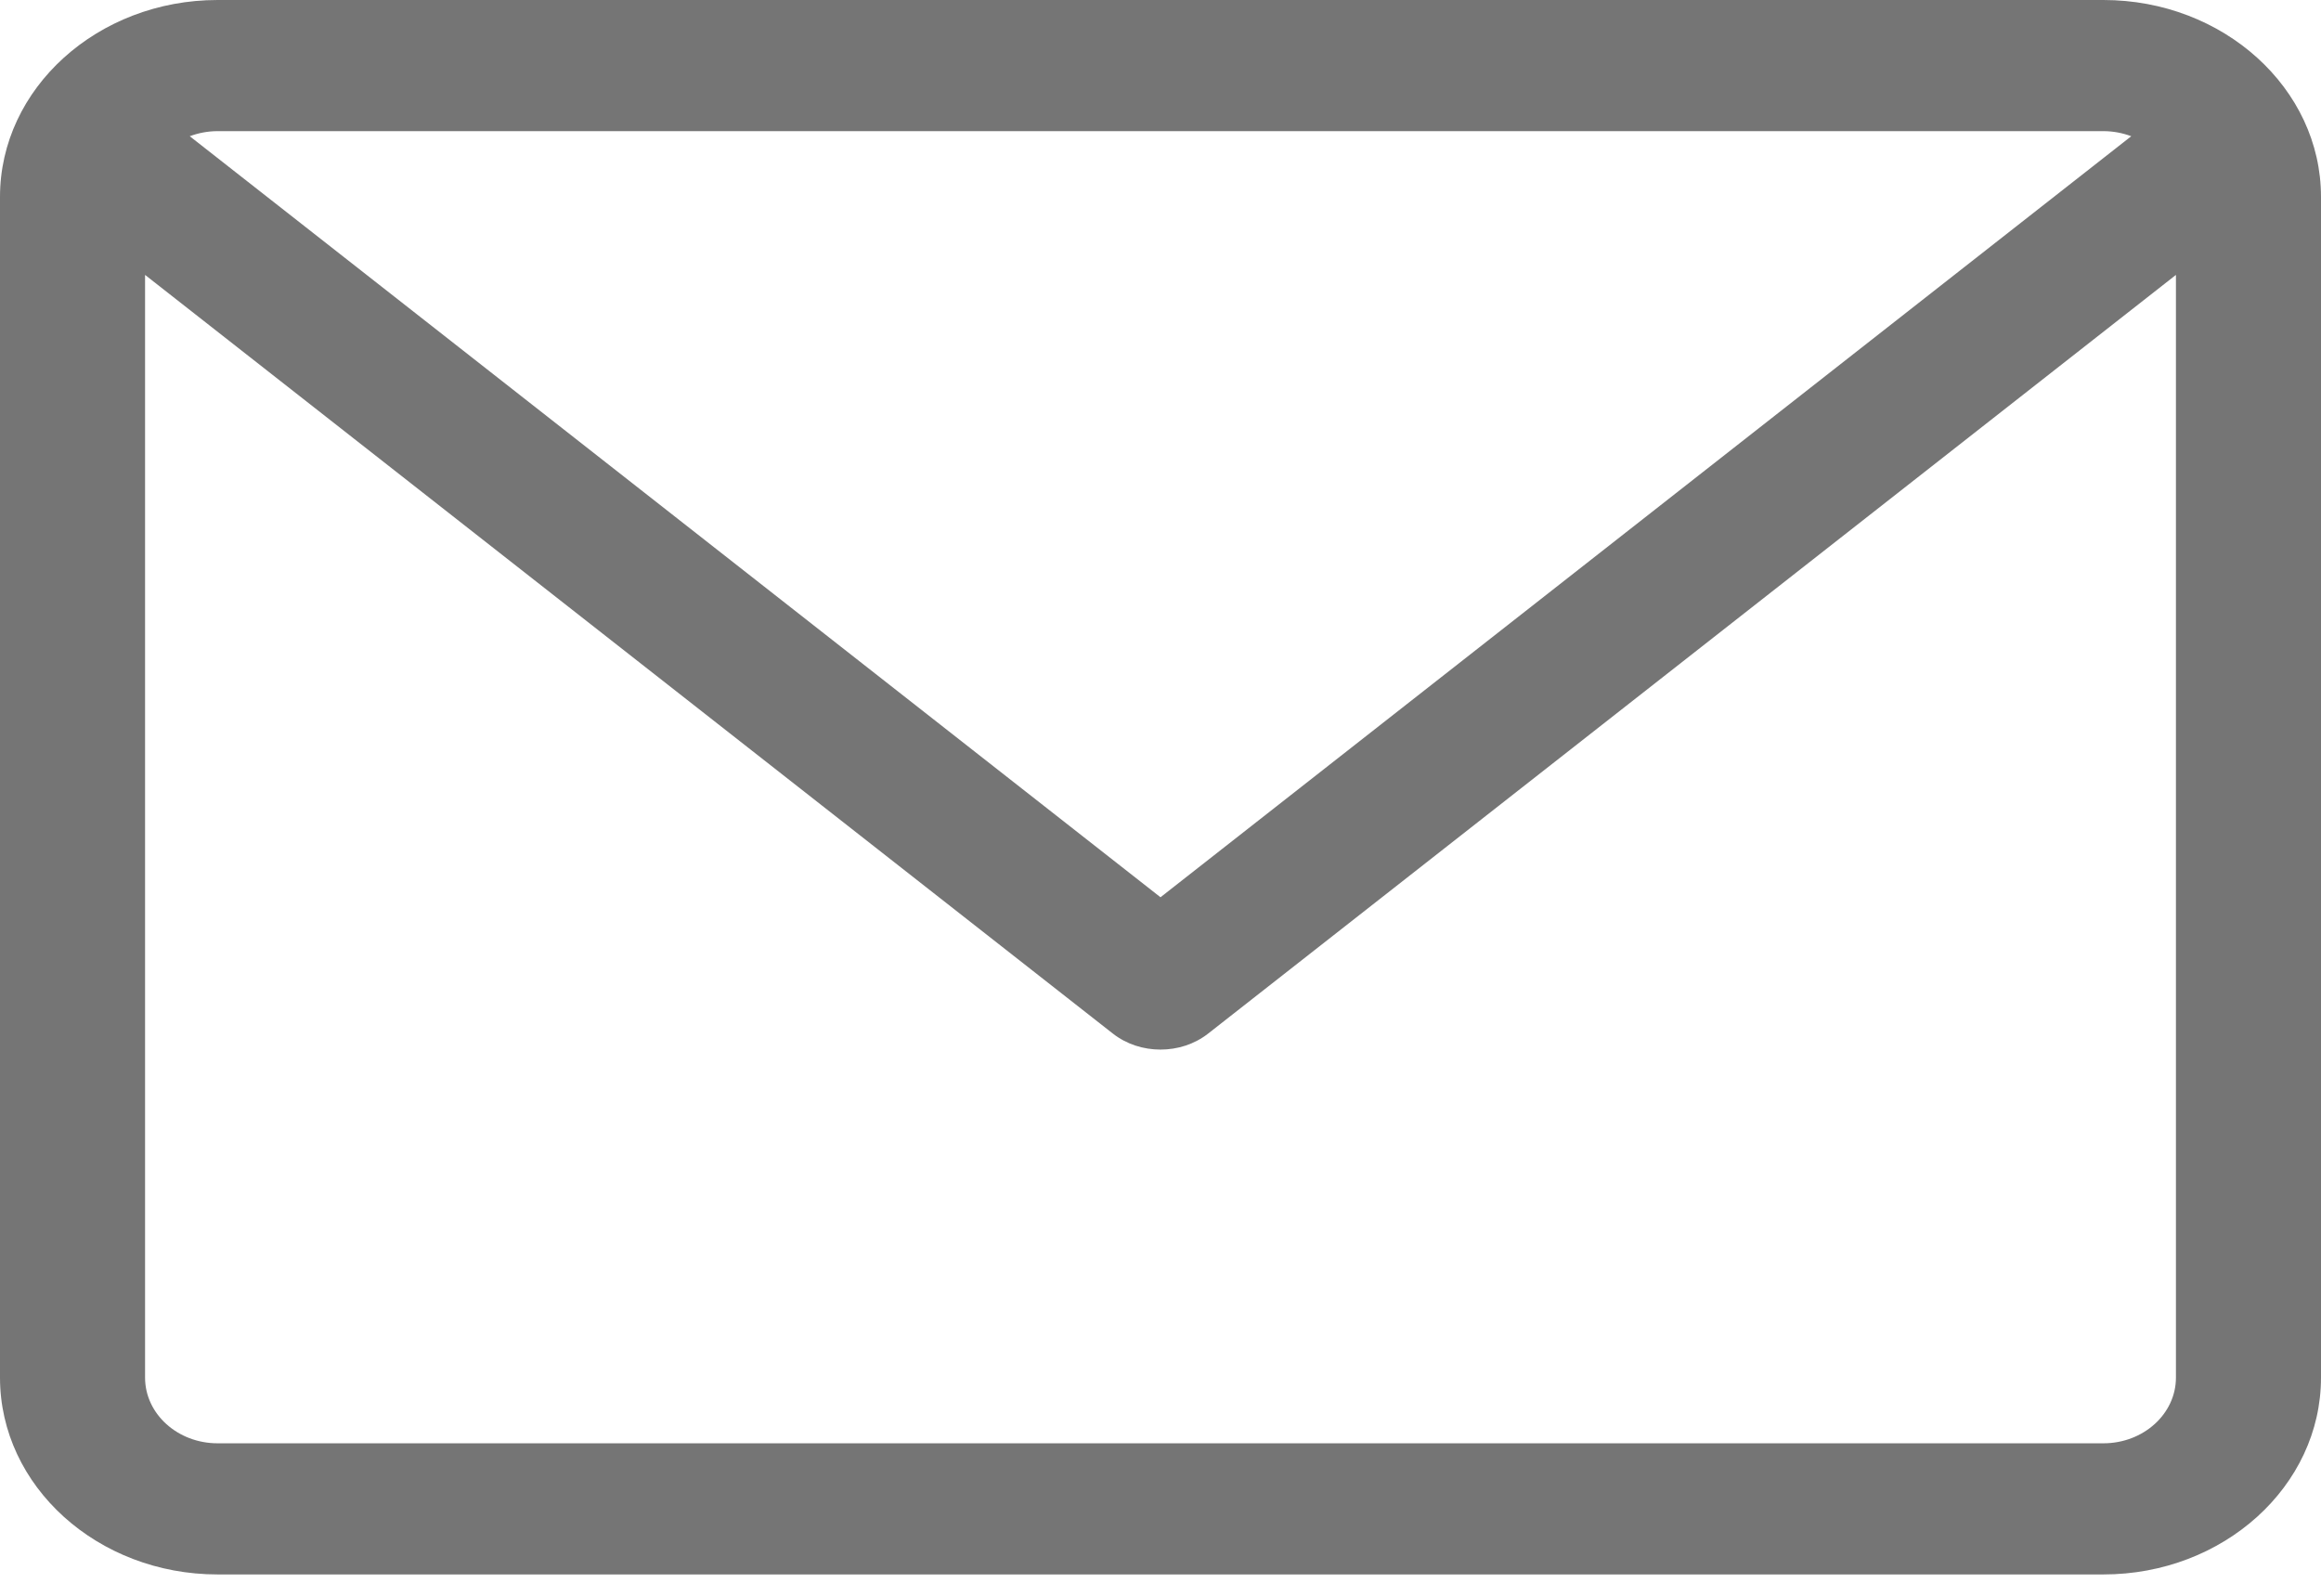
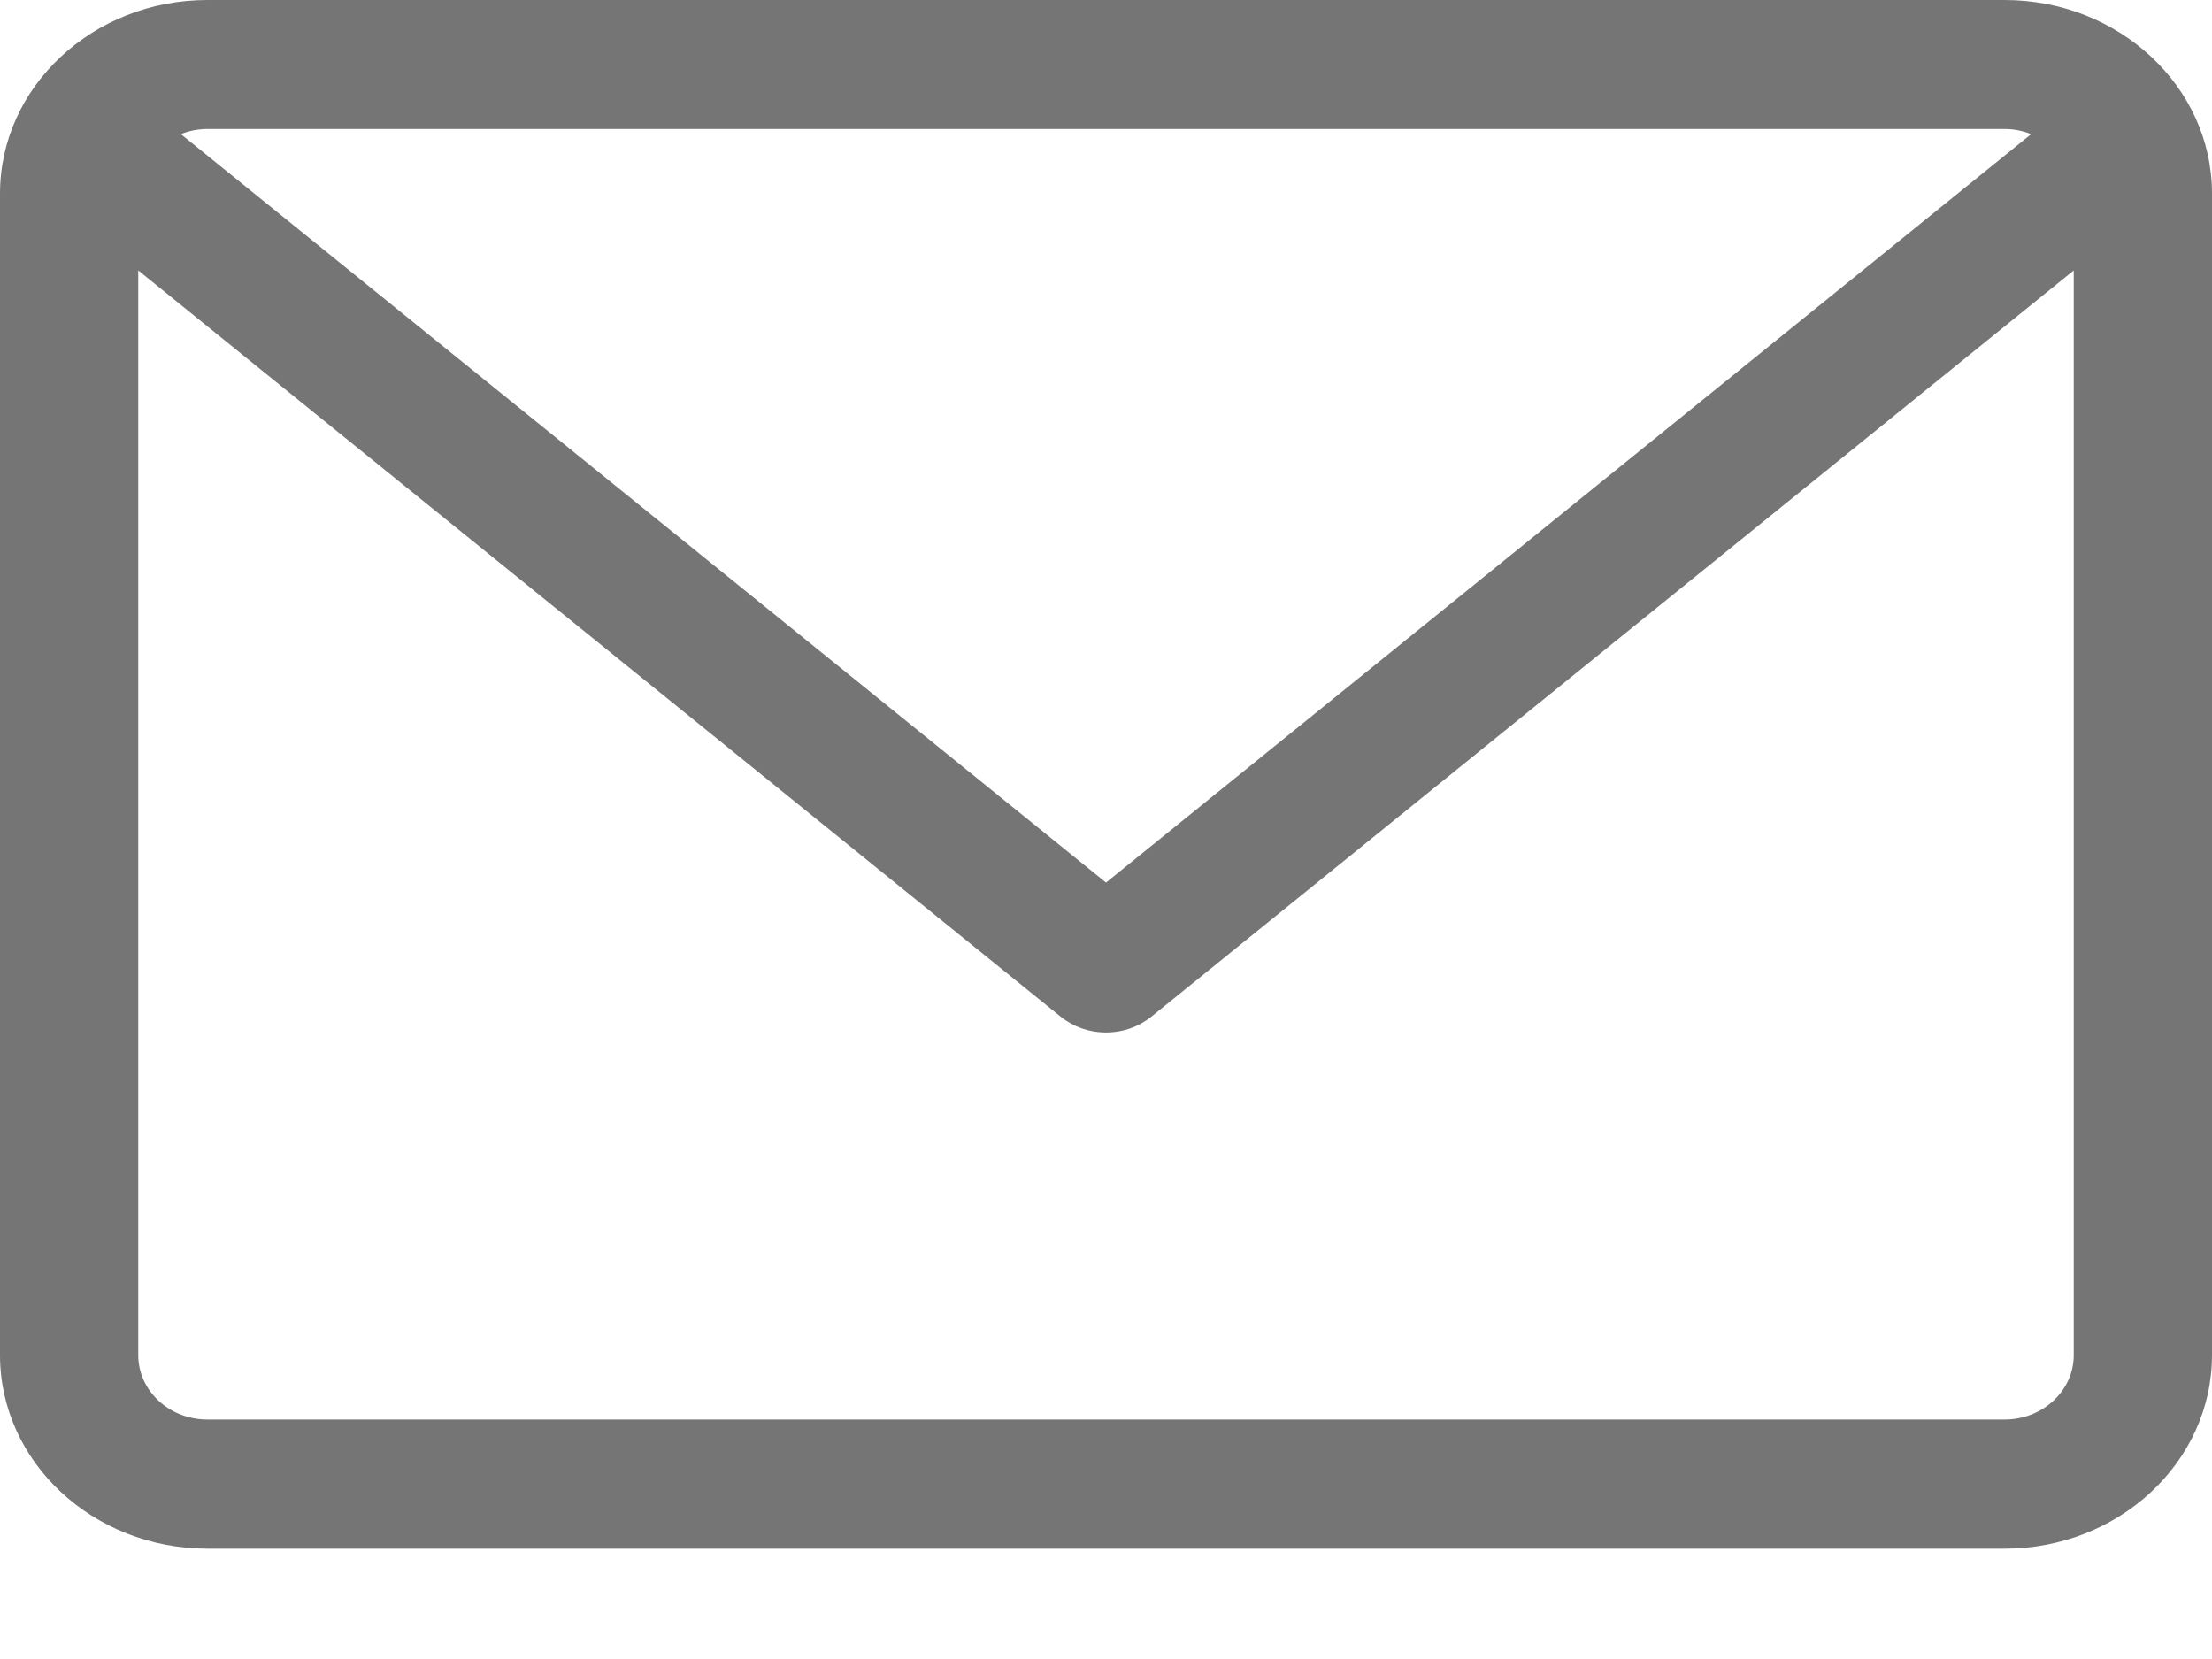
- <svg xmlns="http://www.w3.org/2000/svg" width="16" height="11" viewBox="0 0 16 11" fill="none">
-   <path d="M14.5 0H1.5C0.673 0 0 0.609 0 1.357V9.496C0 10.245 0.673 10.853 1.5 10.853H14.5C15.327 10.853 16 10.245 16 9.496V1.357C16 0.609 15.327 0 14.5 0ZM14.5 0.904C14.568 0.904 14.633 0.917 14.692 0.939L8 6.185L1.308 0.939C1.367 0.917 1.432 0.904 1.5 0.904H14.5ZM14.5 9.949H1.5C1.224 9.949 1 9.746 1 9.496V1.895L7.672 7.125C7.767 7.199 7.883 7.235 8 7.235C8.117 7.235 8.233 7.199 8.328 7.125L15 1.895V9.496C15 9.746 14.776 9.949 14.5 9.949Z" fill="#757575" />
+ <svg xmlns="http://www.w3.org/2000/svg" width="16" height="12" fill="none">
+   <path d="M14.5 0h-13C.673 0 0 .628 0 1.4v8.402c0 .772.673 1.4 1.5 1.4h13c.827 0 1.5-.628 1.5-1.4V1.4c0-.772-.673-1.4-1.5-1.4zm0 .933c.068 0 .133.014.192.037L8 6.384 1.308.97A.529.529 0 011.5.933h13zm0 9.335h-13c-.276 0-.5-.209-.5-.466V1.956l6.672 5.398A.52.52 0 008 7.468a.52.52 0 00.328-.114L15 1.956v7.846c0 .257-.224.466-.5.466z" fill="#757575" />
</svg>
